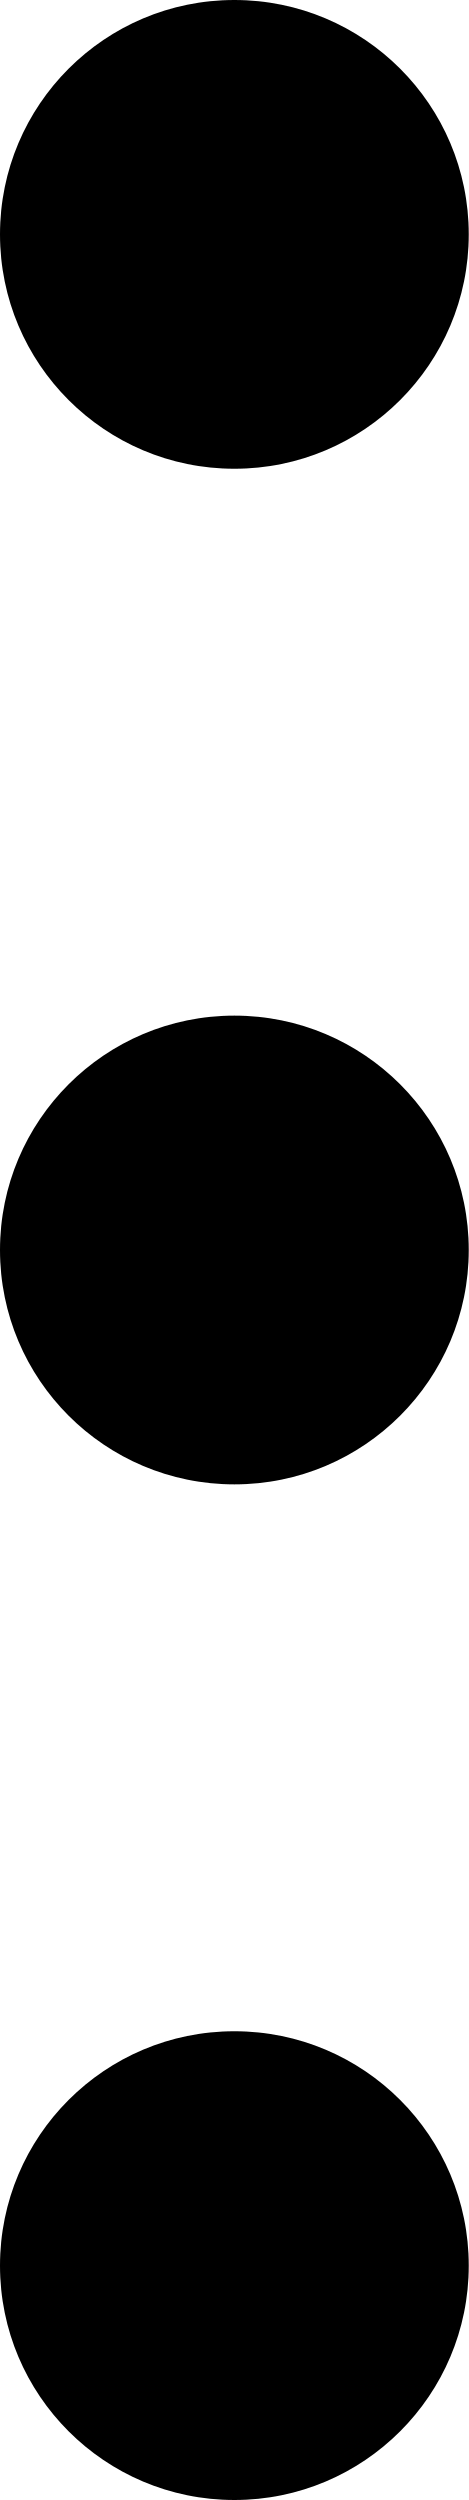
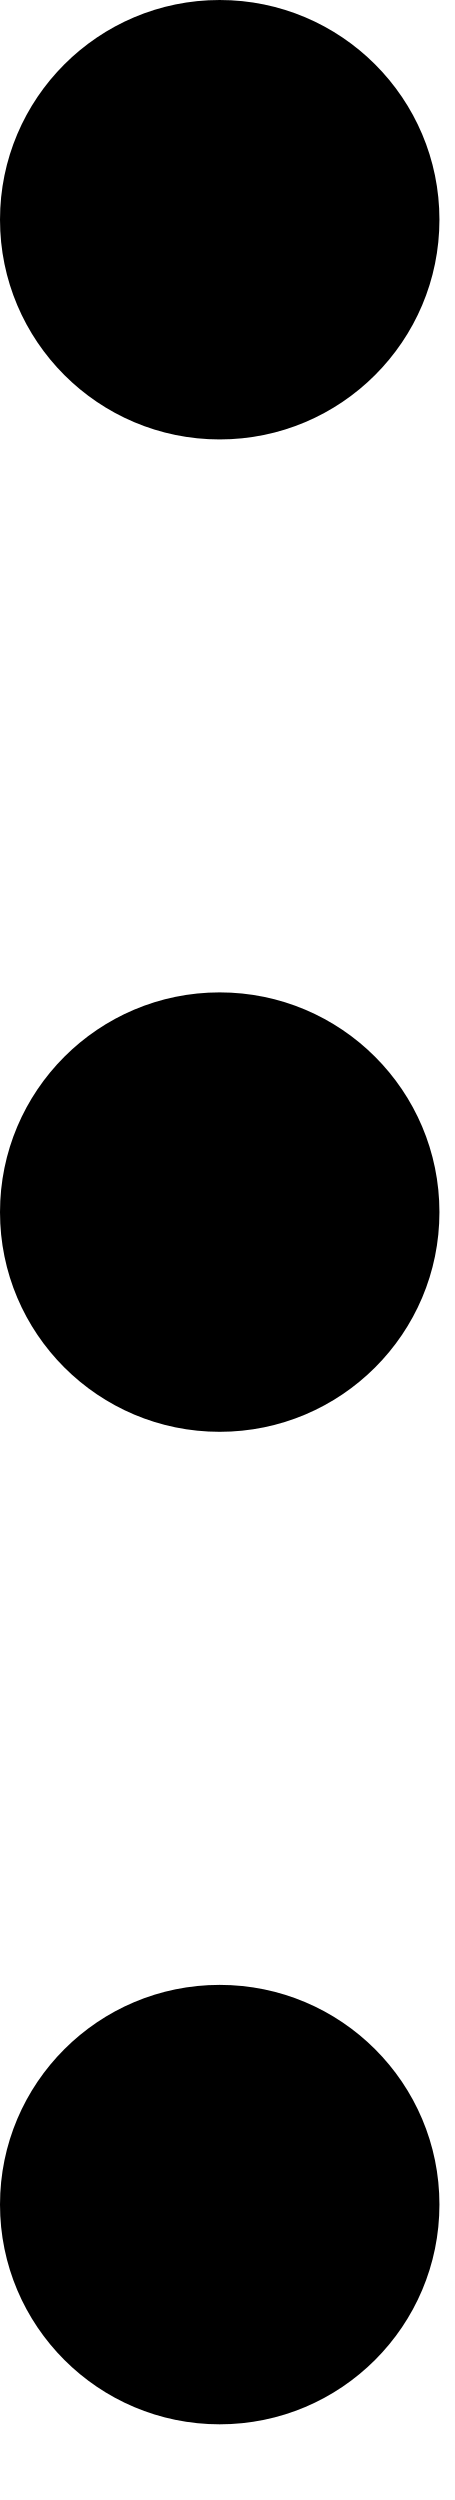
- <svg xmlns="http://www.w3.org/2000/svg" id="Union_1" data-name="Union 1" width="3" height="16" viewBox="0 0 3 16">
-   <circle id="Ellipse_3" data-name="Ellipse 3" cx="1.5" cy="1.5" r="1.5" />
-   <circle id="Ellipse_4" data-name="Ellipse 4" cx="1.5" cy="1.5" r="1.5" transform="translate(0 6.5)" />
-   <circle id="Ellipse_5" data-name="Ellipse 5" cx="1.5" cy="1.5" r="1.5" transform="translate(0 13)" />
+ <svg xmlns="http://www.w3.org/2000/svg" width="4" height="22" viewBox="0 0 4 22" fill="none">
+   <path d="M1.933 3.867C3.001 3.867 3.867 3.001 3.867 1.933C3.867 0.866 3.001 0 1.933 0C0.866 0 0 0.866 0 1.933C0 3.001 0.866 3.867 1.933 3.867Z" fill="black" />
+   <path d="M1.933 12.6C3.001 12.6 3.867 11.735 3.867 10.667C3.867 9.599 3.001 8.733 1.933 8.733C0.866 8.733 0 9.599 0 10.667C0 11.735 0.866 12.6 1.933 12.6Z" fill="black" />
+   <path d="M1.933 21.334C3.001 21.334 3.867 20.468 3.867 19.4C3.867 18.332 3.001 17.467 1.933 17.467C0.866 17.467 0 18.332 0 19.4C0 20.468 0.866 21.334 1.933 21.334Z" fill="black" />
</svg>
